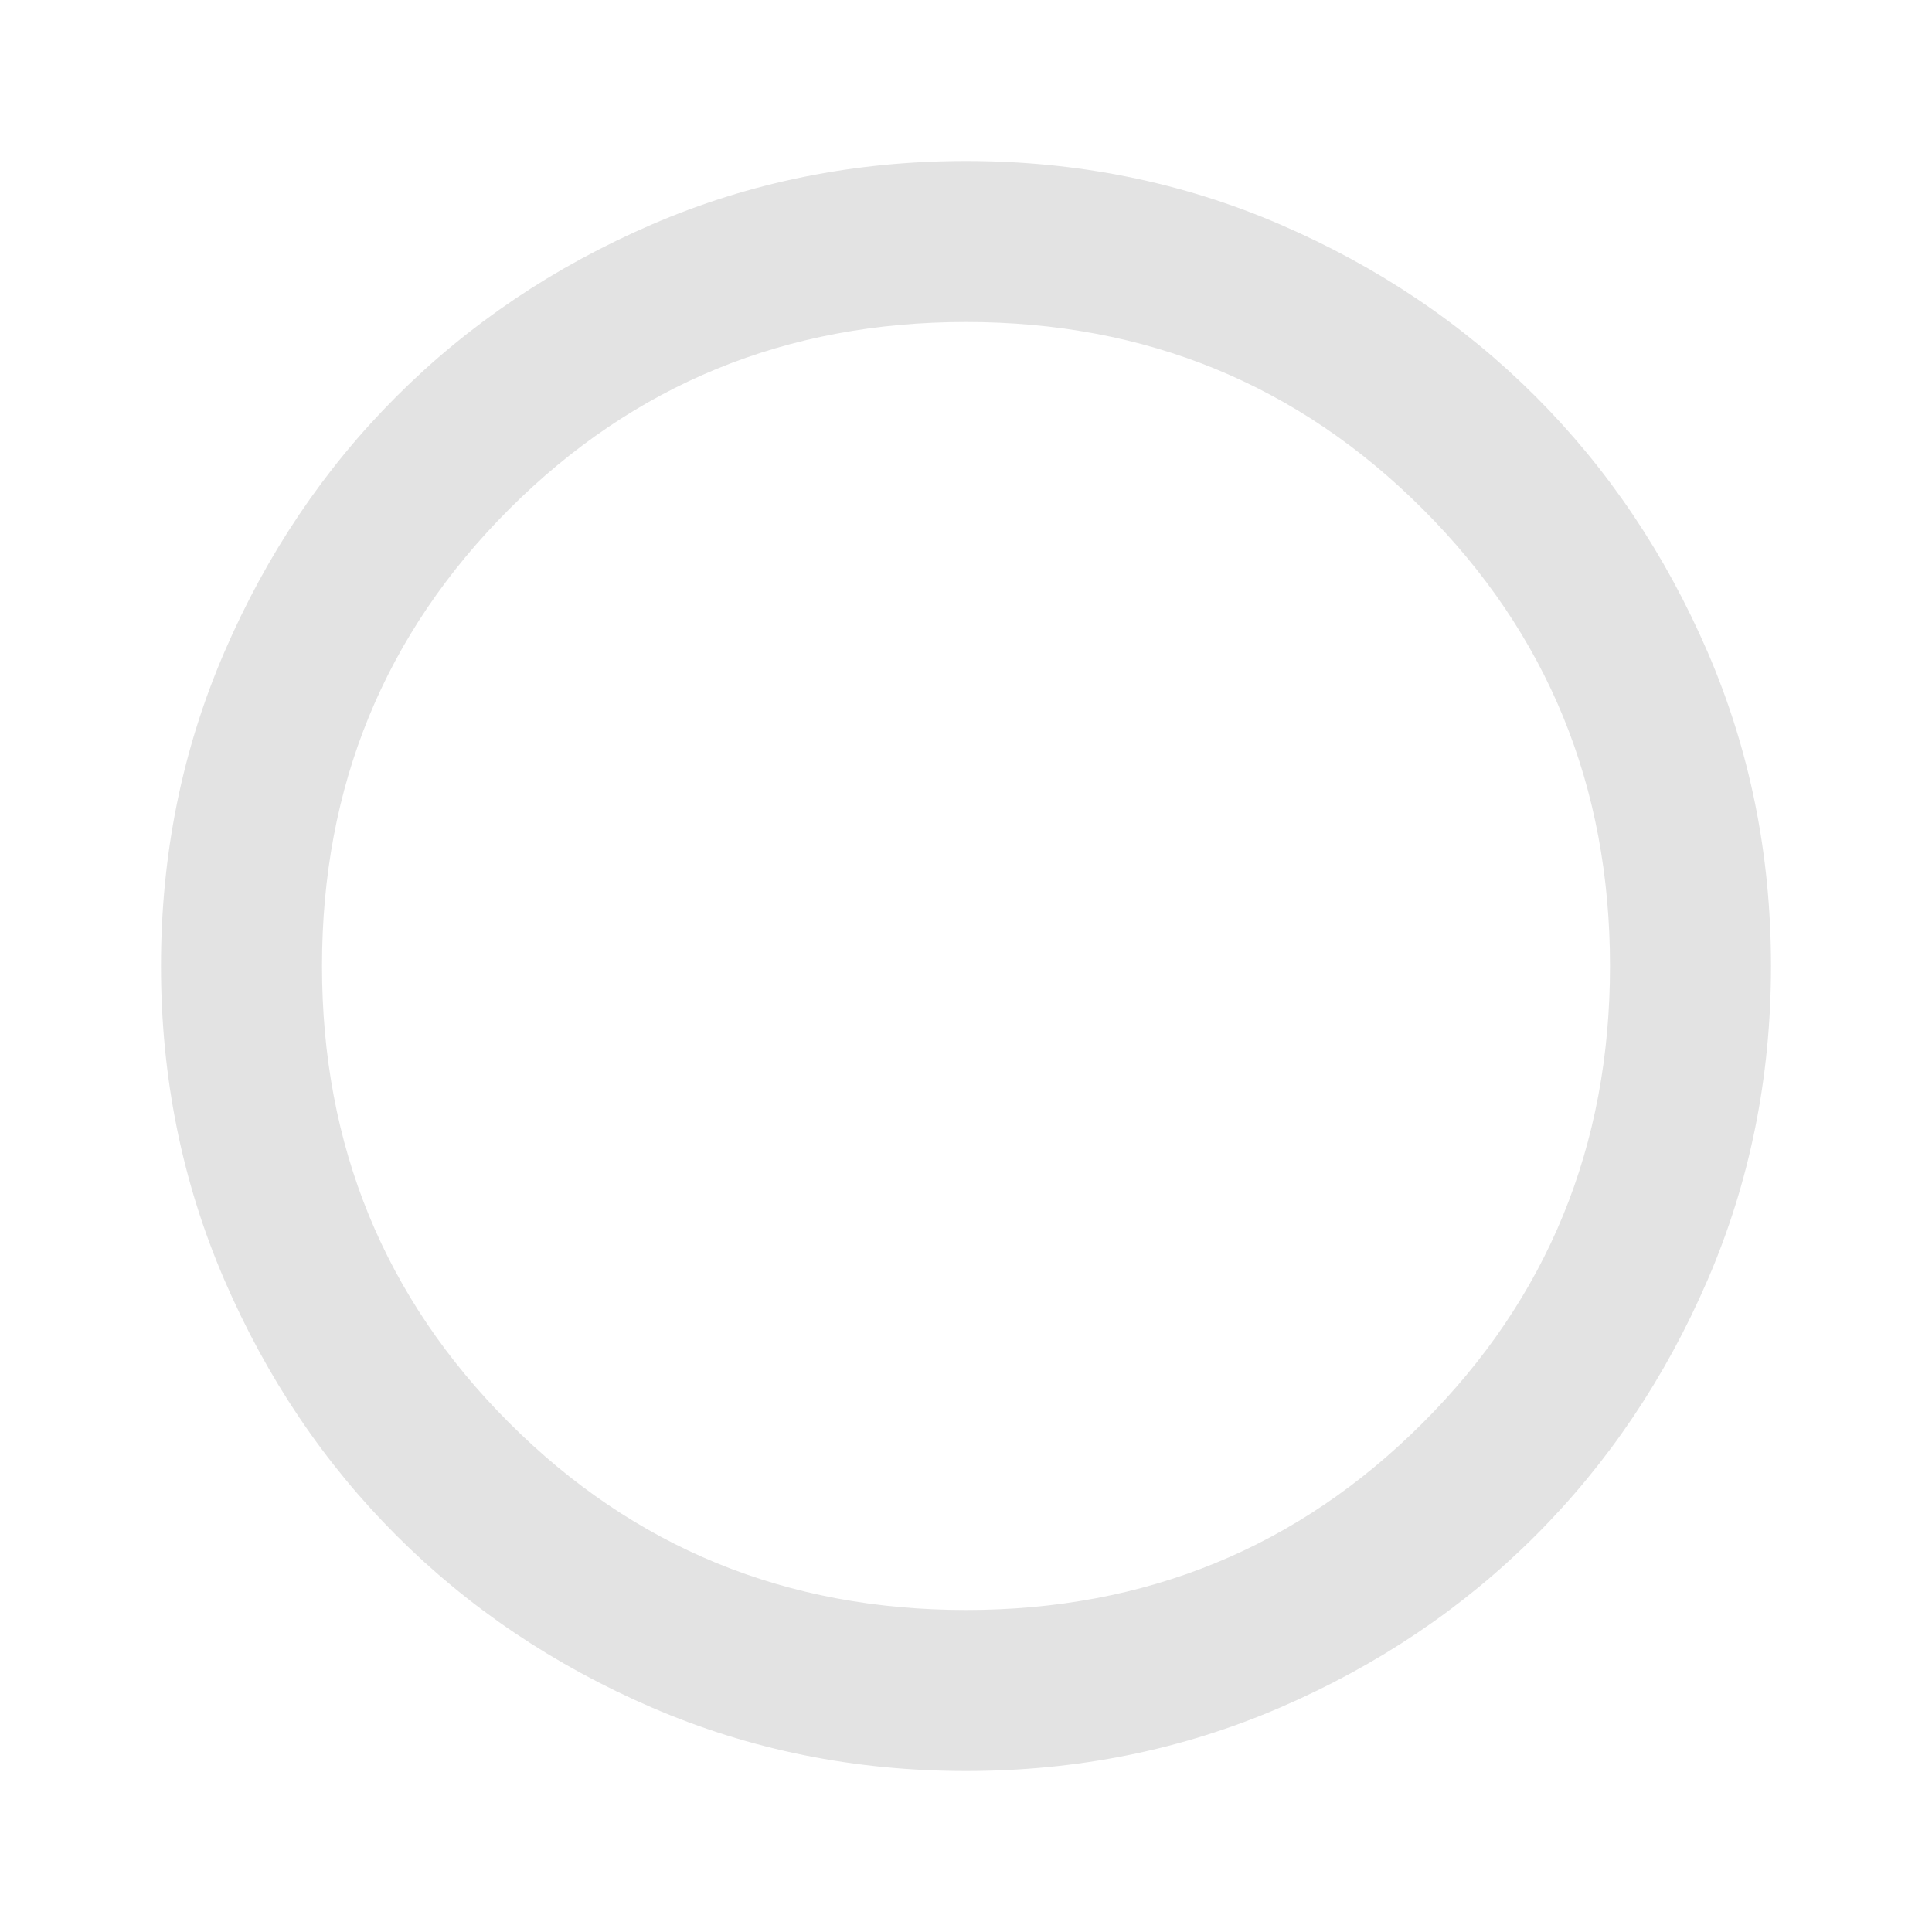
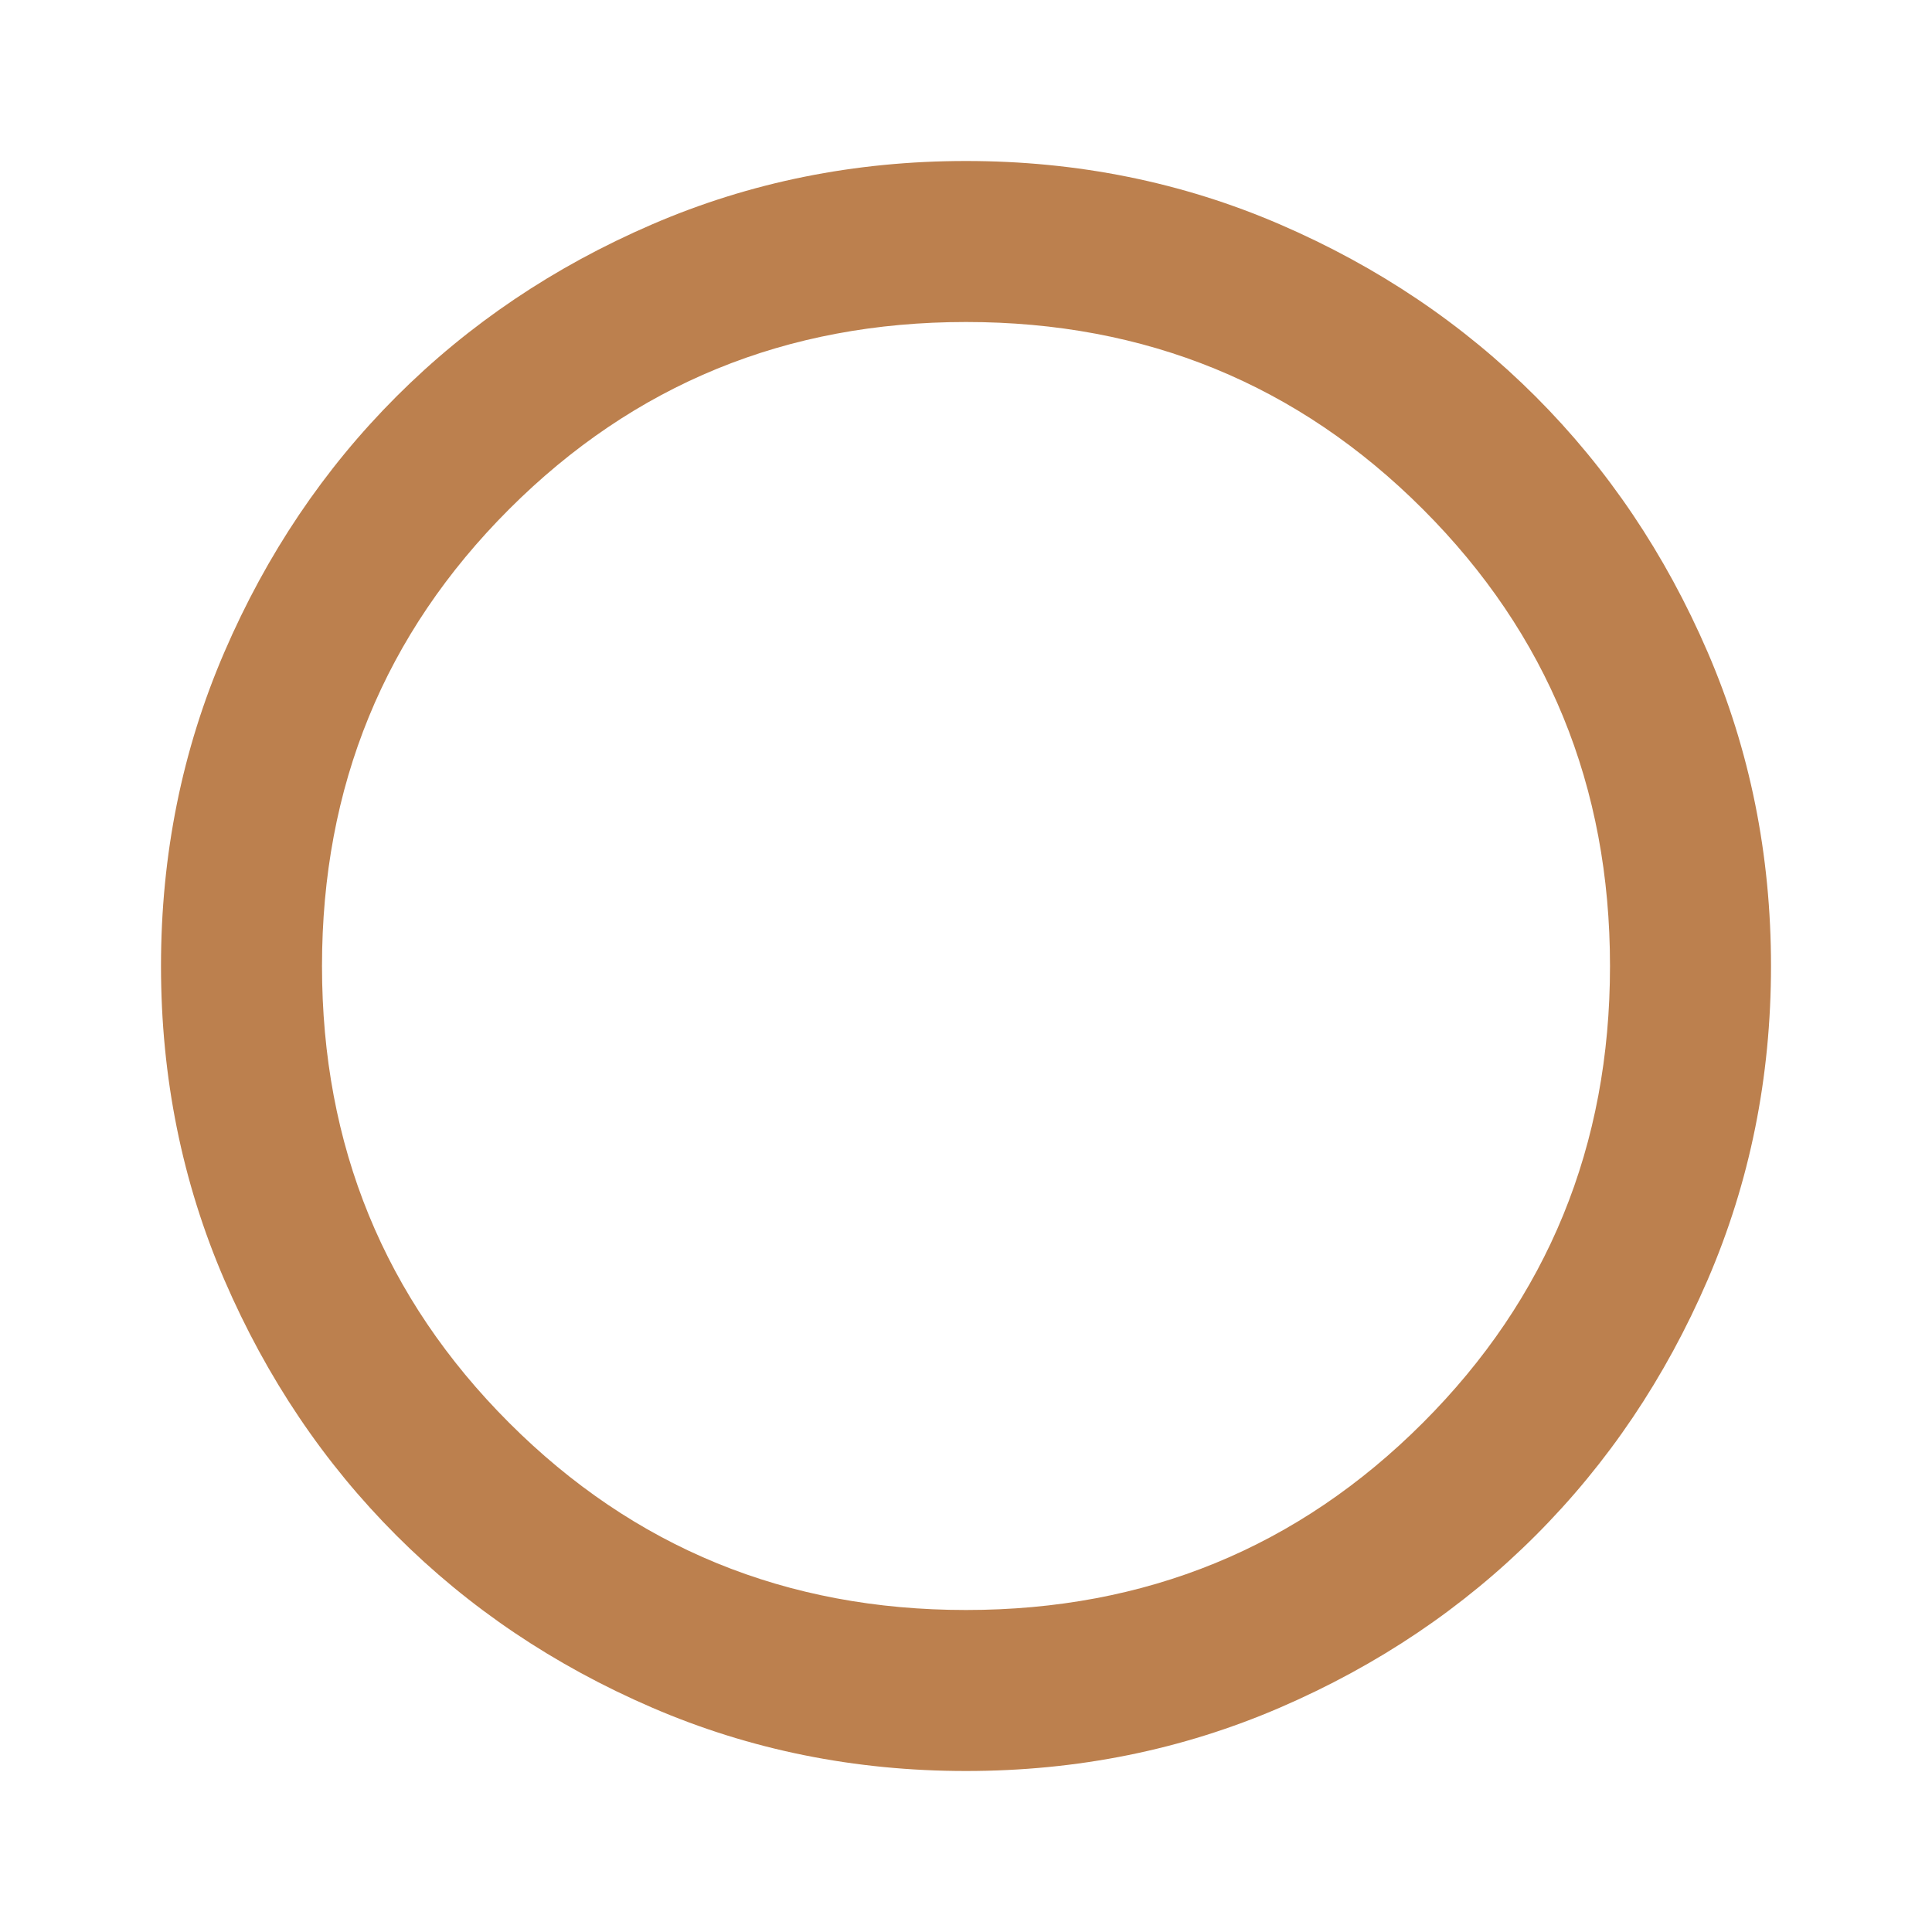
- <svg xmlns="http://www.w3.org/2000/svg" height="24px" viewBox="0 -960 960 960" width="24px" fill="#e3e3e3">
-   <path d="M480-80q-83 0-156-31.5T197-197q-54-54-85.5-127T80-480q0-83 31.5-156T197-763q54-54 127-85.5T480-880q83 0 156 31.5T763-763q54 54 85.5 127T880-480q0 83-31.5 156T763-197q-54 54-127 85.5T480-80Zm0-80q134 0 227-93t93-227q0-134-93-227t-227-93q-134 0-227 93t-93 227q0 134 93 227t227 93Zm0-320Z" />
+ <svg xmlns="http://www.w3.org/2000/svg" height="24px" viewBox="0 -960 960 960" width="24px" fill="#e3e3e3" version="1.1" id="svg1">
+   <defs id="defs1" />
+   <path d="M480-80q-83 0-156-31.5T197-197q-54-54-85.5-127T80-480q0-83 31.5-156T197-763q54-54 127-85.5T480-880q83 0 156 31.5T763-763q54 54 85.5 127T880-480q0 83-31.5 156T763-197q-54 54-127 85.5T480-80Zm0-80q134 0 227-93t93-227q0-134-93-227t-227-93q-134 0-227 93t-93 227q0 134 93 227t227 93Zm0-320Z" id="path1" style="fill:#bc804e;fill-opacity:1" />
</svg>
